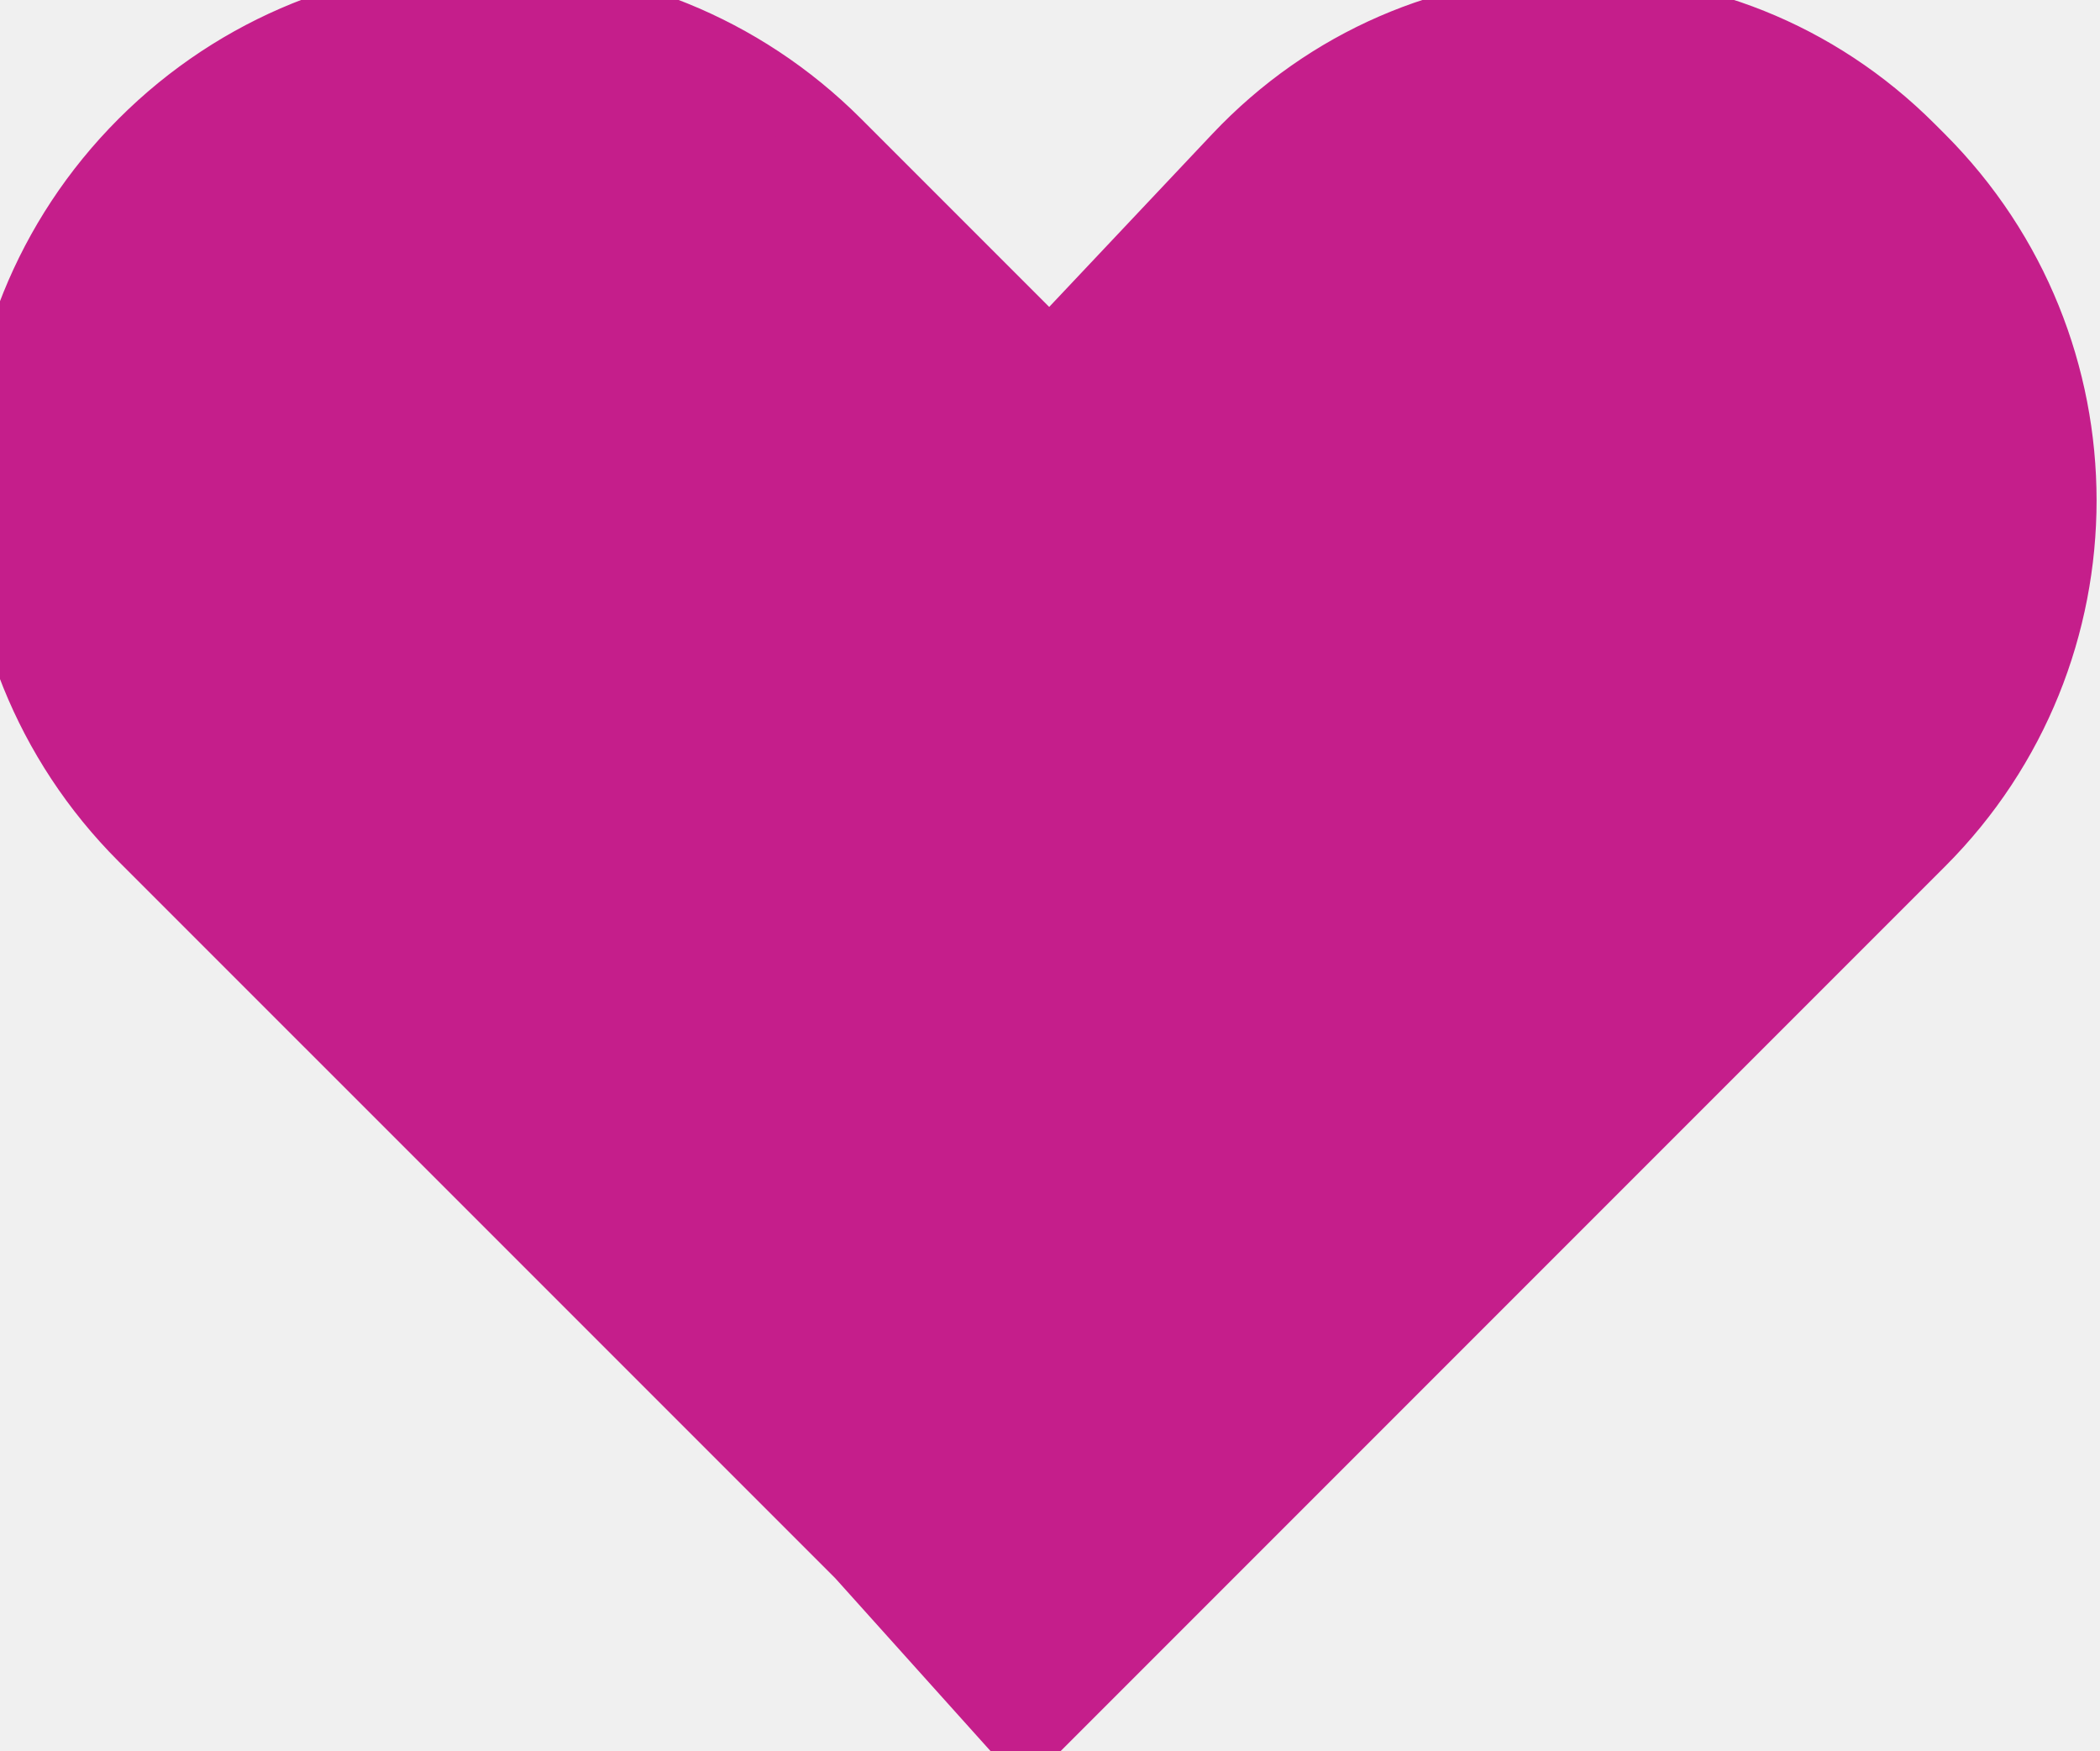
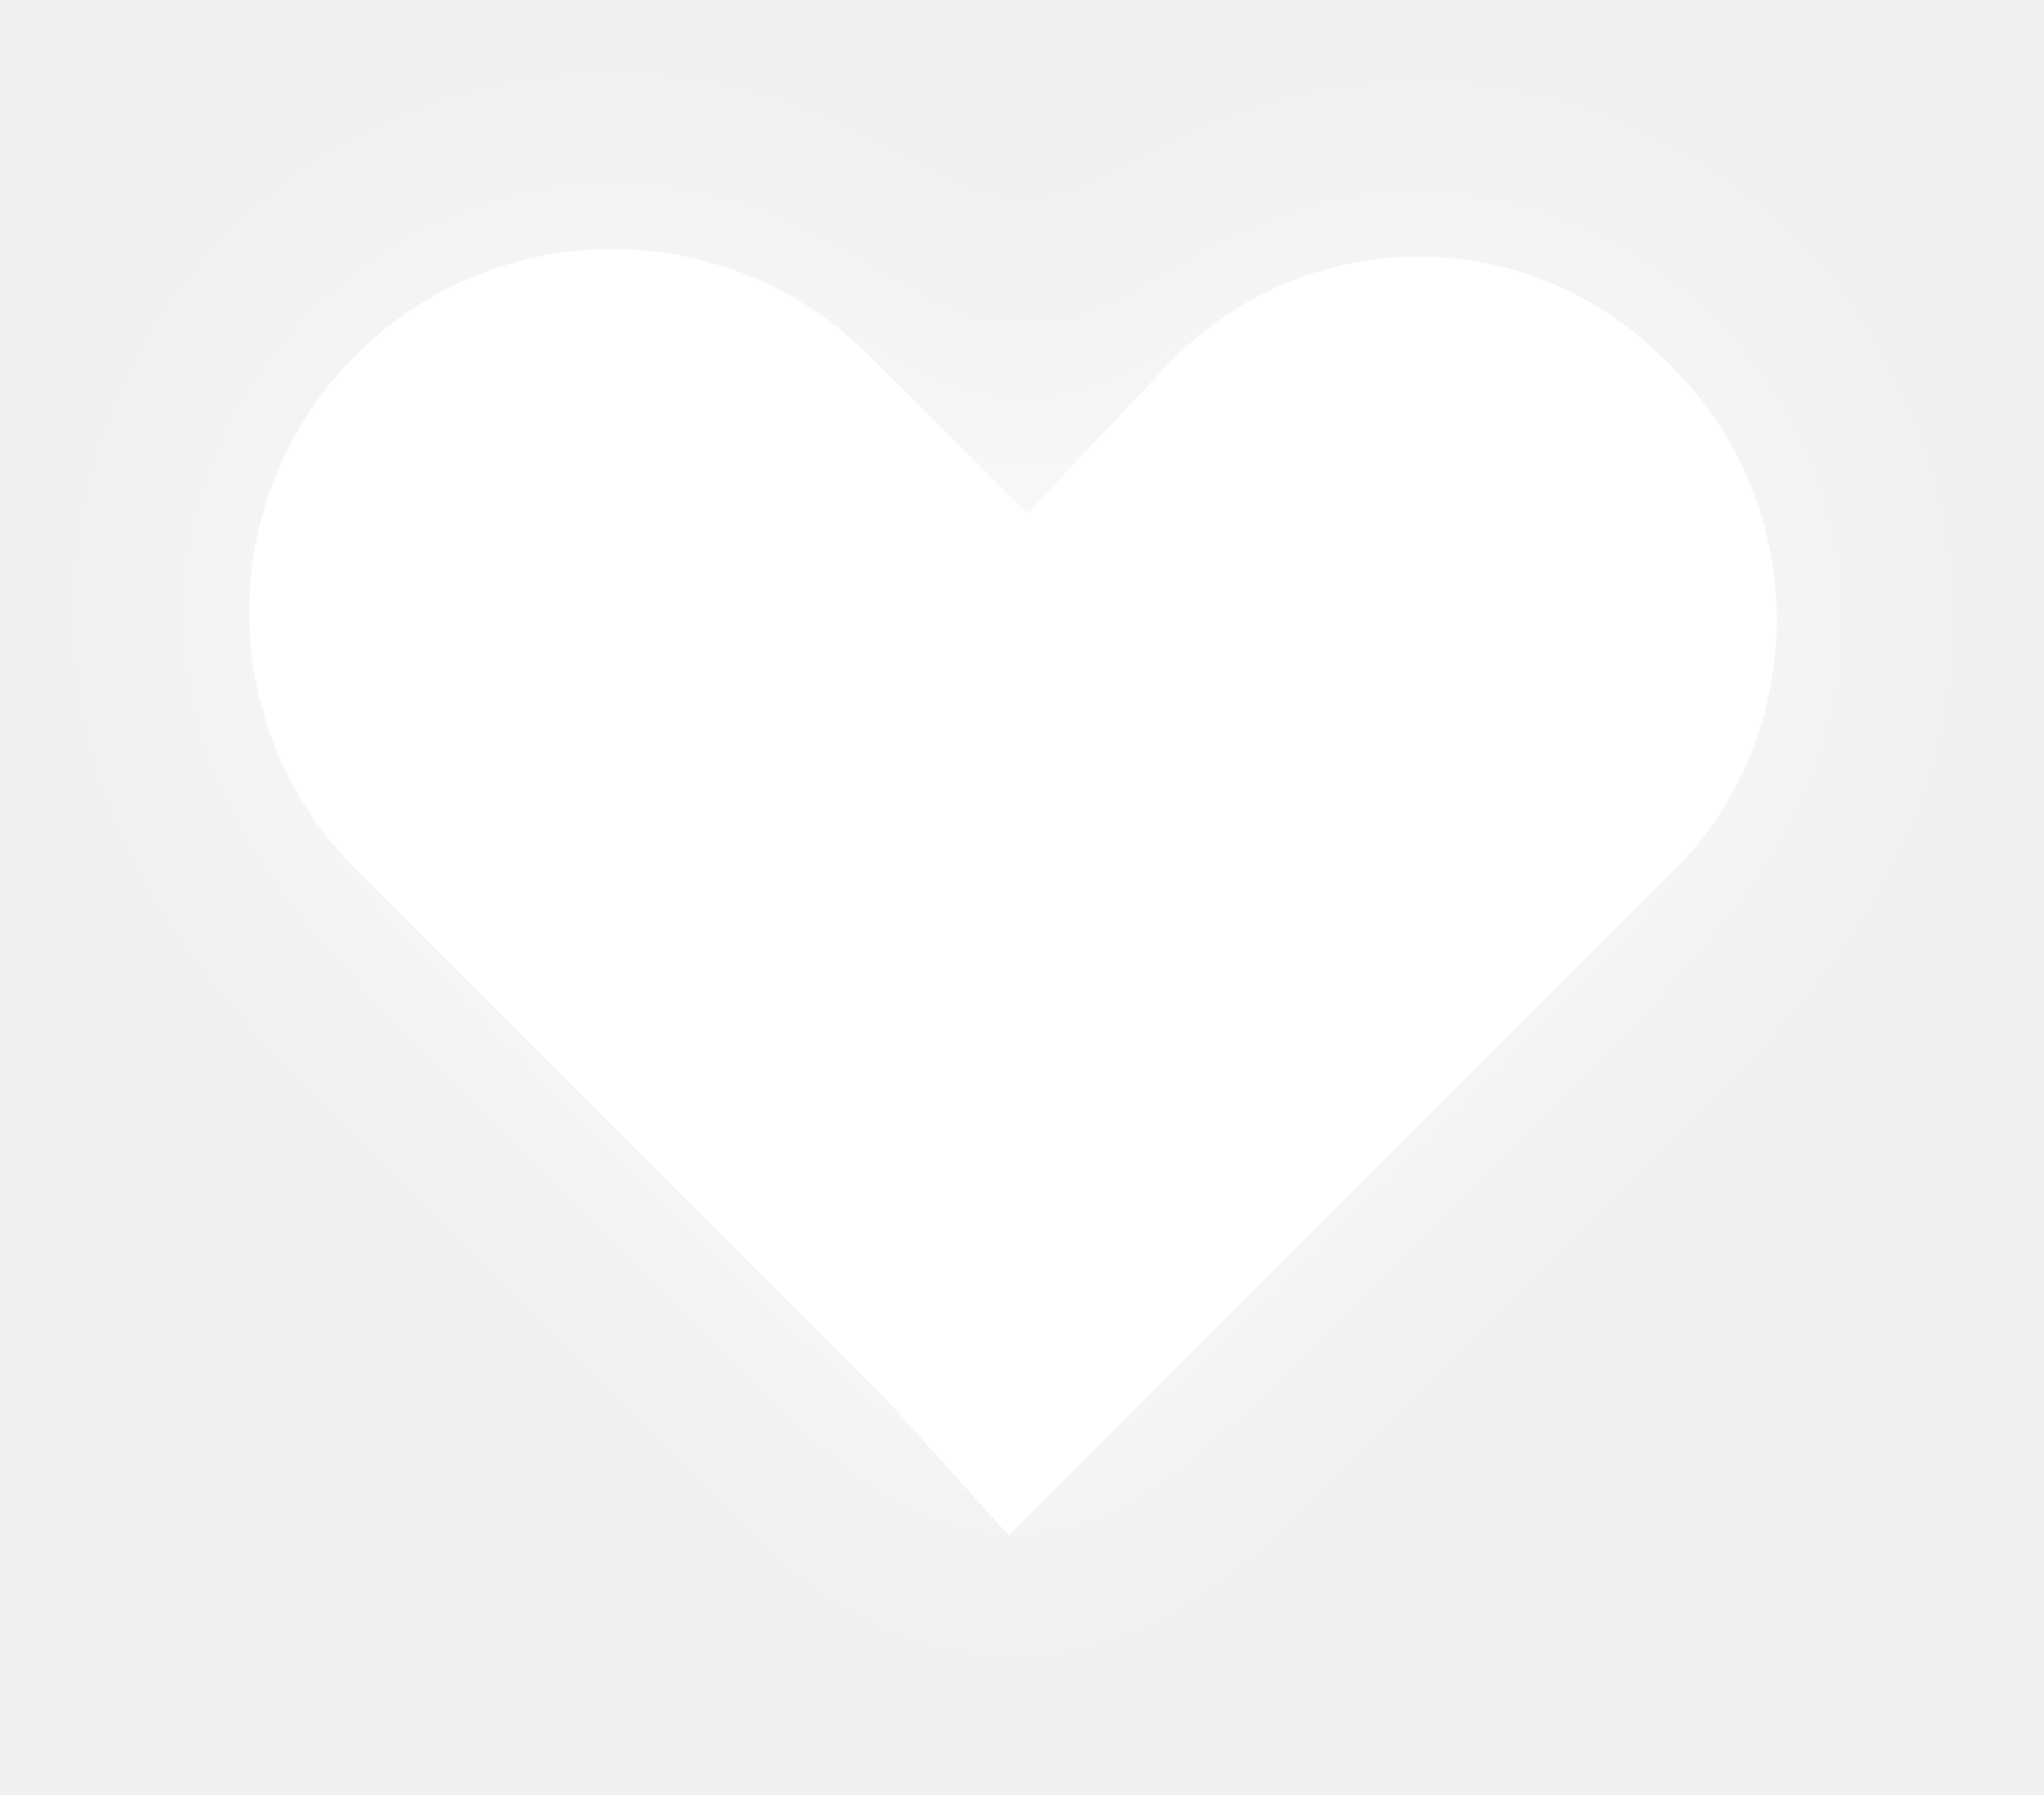
- <svg xmlns="http://www.w3.org/2000/svg" width="30px" height="25px" viewBox="0 0 30 25" version="1.1">
-   <defs />
-   <g id="Page-1" stroke="none" stroke-width="1" fill="none" fill-rule="evenodd">
-     <path d="M14.999,5.101 L11.948,2.05 C9.215,-0.683 4.782,-0.684 2.048,2.05 C-0.68,4.778 -0.685,9.216 2.048,11.95 L12.294,22.195 L14.644,24.81 L27.434,12.02 C30.124,9.33 30.124,4.963 27.431,2.269 L27.286,2.124 C24.593,-0.569 20.29,-0.508 17.678,2.261 L14.999,5.101 Z" id="Combined-Shape" stroke="#C51E8B" fill="#C51E8B" />
+ <svg xmlns="http://www.w3.org/2000/svg" width="41px" height="36px" viewBox="0 0 41 36" version="1.1">
+   <defs>
+     <filter x="-50%" y="-50%" width="200%" height="200%" filterUnits="objectBoundingBox" id="filter-1">
+       <feOffset dx="0" dy="0" in="SourceAlpha" result="shadowOffsetOuter1" />
+       <feGaussianBlur stdDeviation="2.5" in="shadowOffsetOuter1" result="shadowBlurOuter1" />
+       <feColorMatrix values="0 0 0 0 1   0 0 0 0 1   0 0 0 0 1  0 0 0 0.7 0" in="shadowBlurOuter1" type="matrix" result="shadowMatrixOuter1" />
+       <feMerge>
+         <feMergeNode in="shadowMatrixOuter1" />
+         <feMergeNode in="SourceGraphic" />
+       </feMerge>
+     </filter>
+   </defs>
+   <g id="Page-1" stroke="none" stroke-width="1" fill="none" fill-rule="evenodd" filter="url(#filter-1)">
+     <path d="M20.603,10.307 L17.429,7.133 C14.586,4.289 9.974,4.289 7.131,7.133 C4.293,9.971 4.287,14.587 7.131,17.431 L17.79,28.09 L20.235,30.81 L33.54,17.504 C36.338,14.706 36.338,10.163 33.536,7.36 L33.385,7.21 C30.584,4.408 26.108,4.471 23.39,7.352 L20.603,10.307 Z" id="Combined-Shape" fill="#FFFFFF" />
  </g>
</svg>
